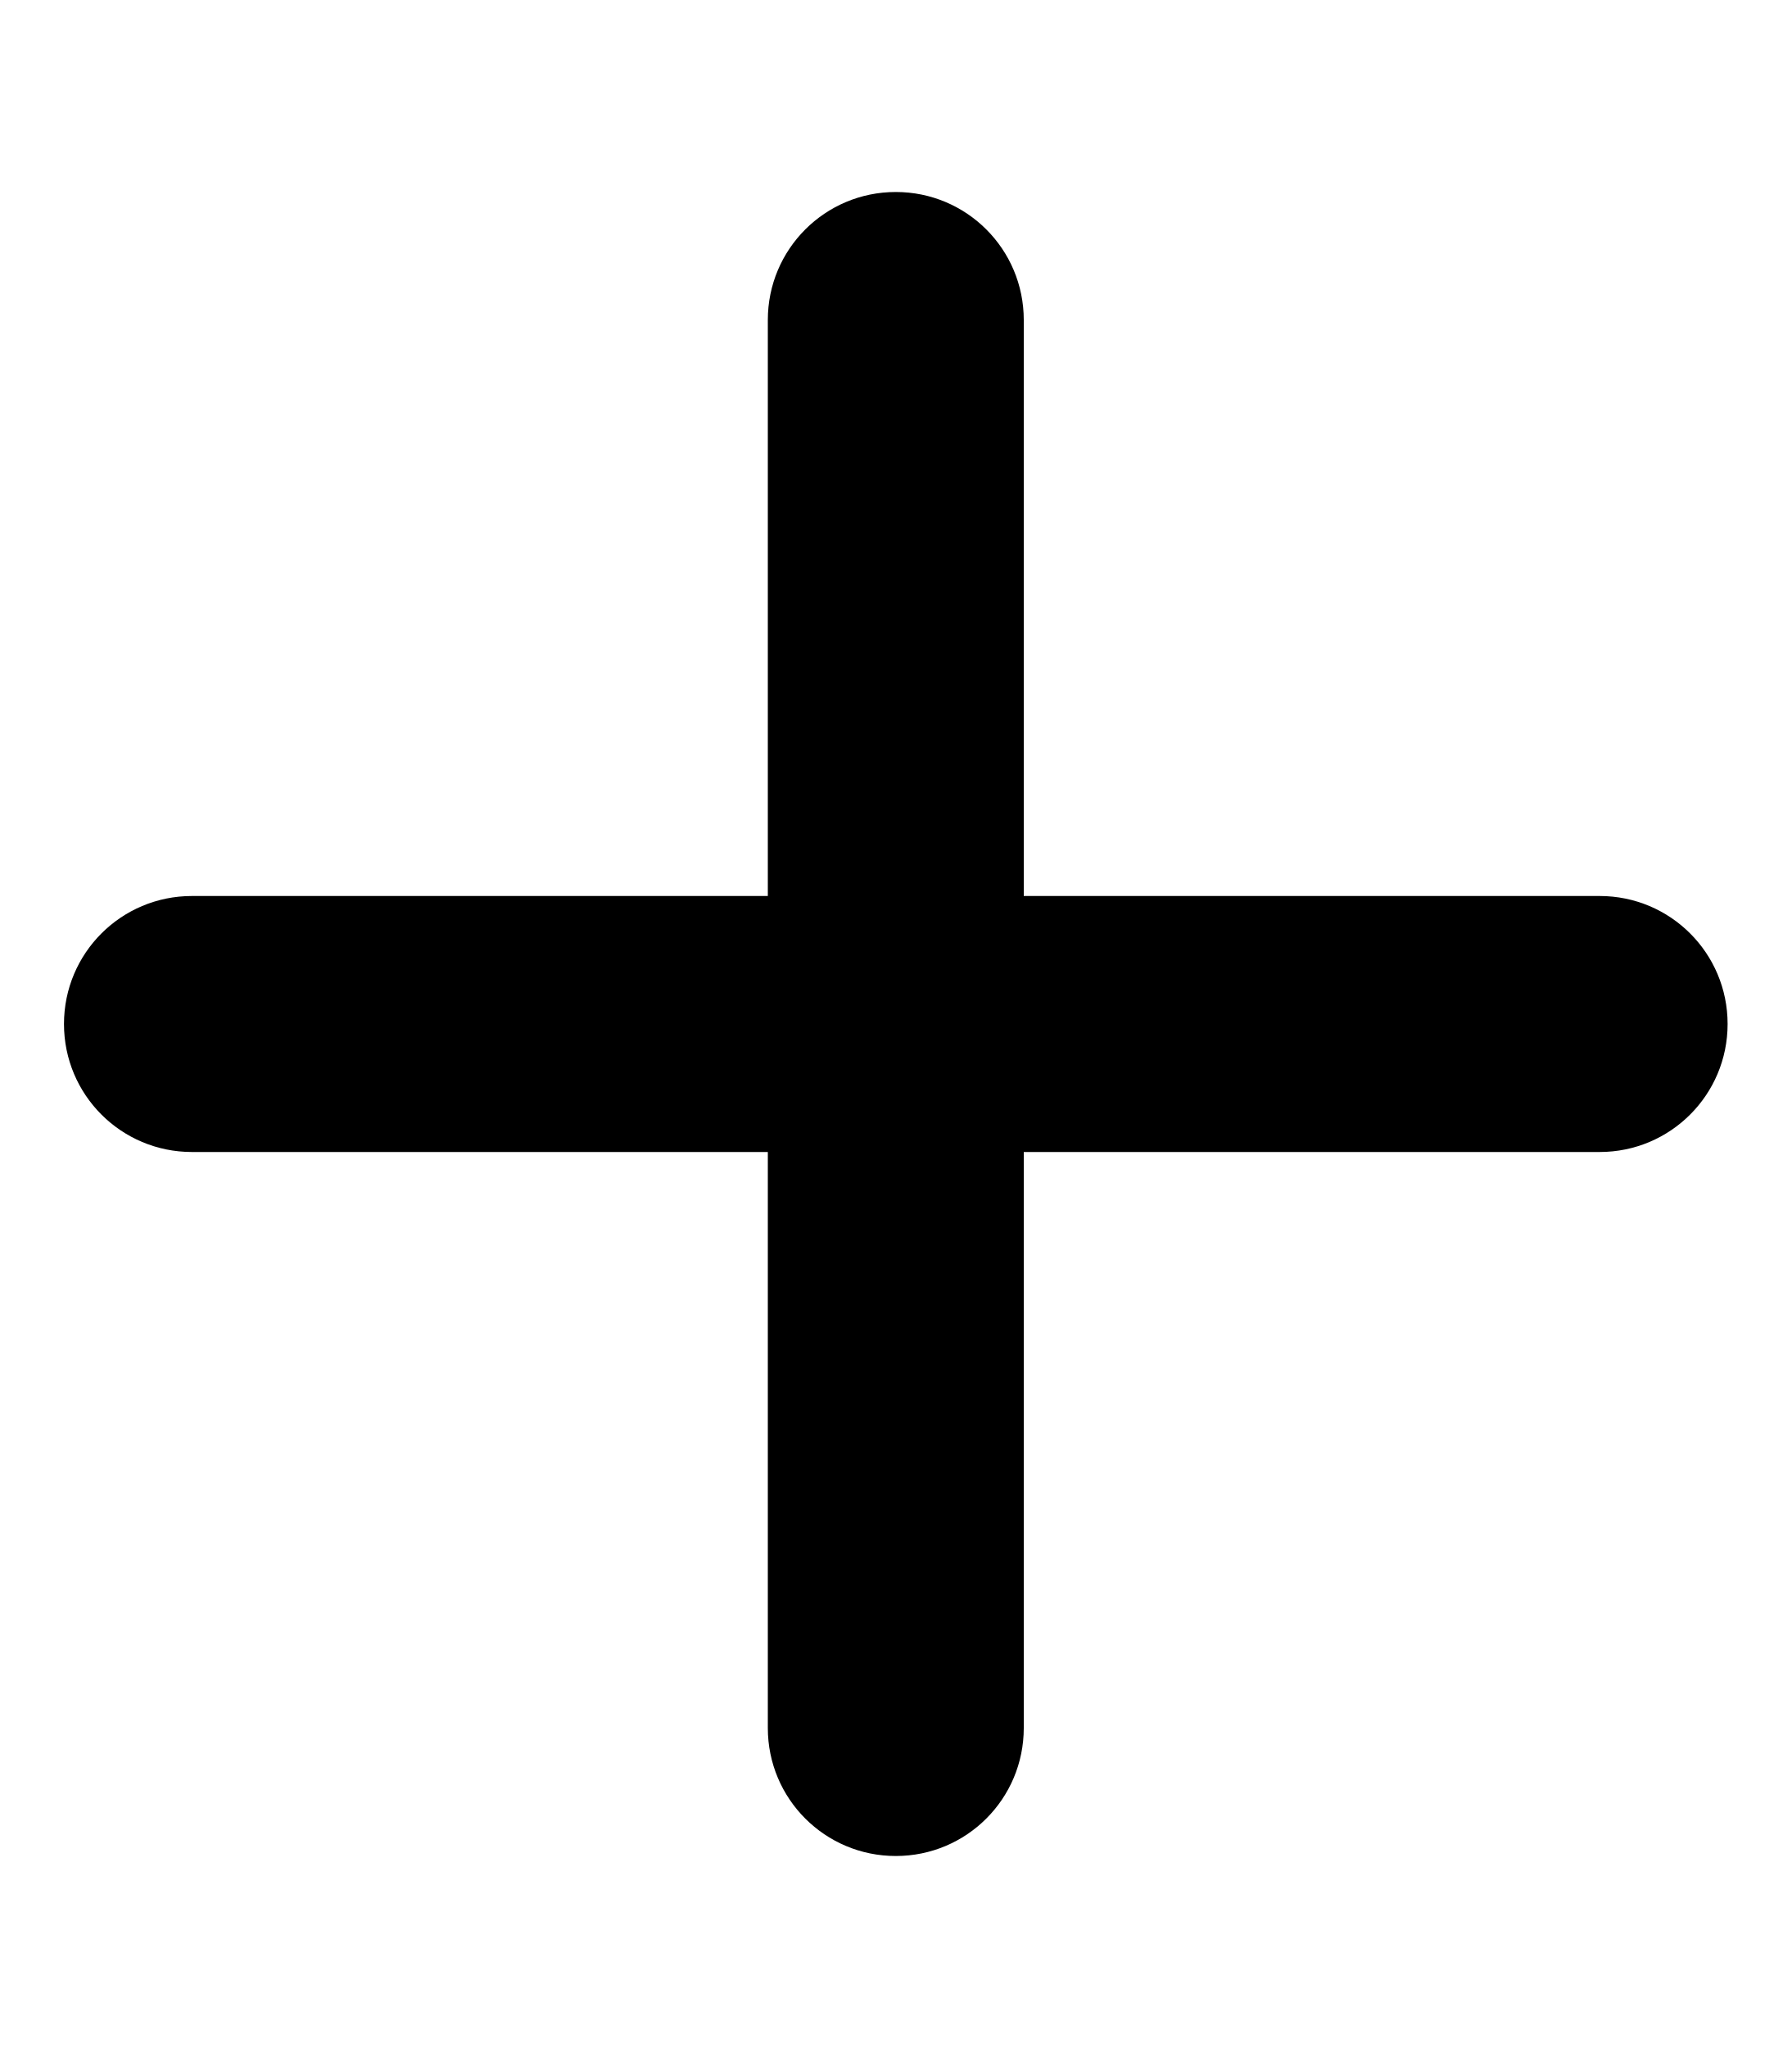
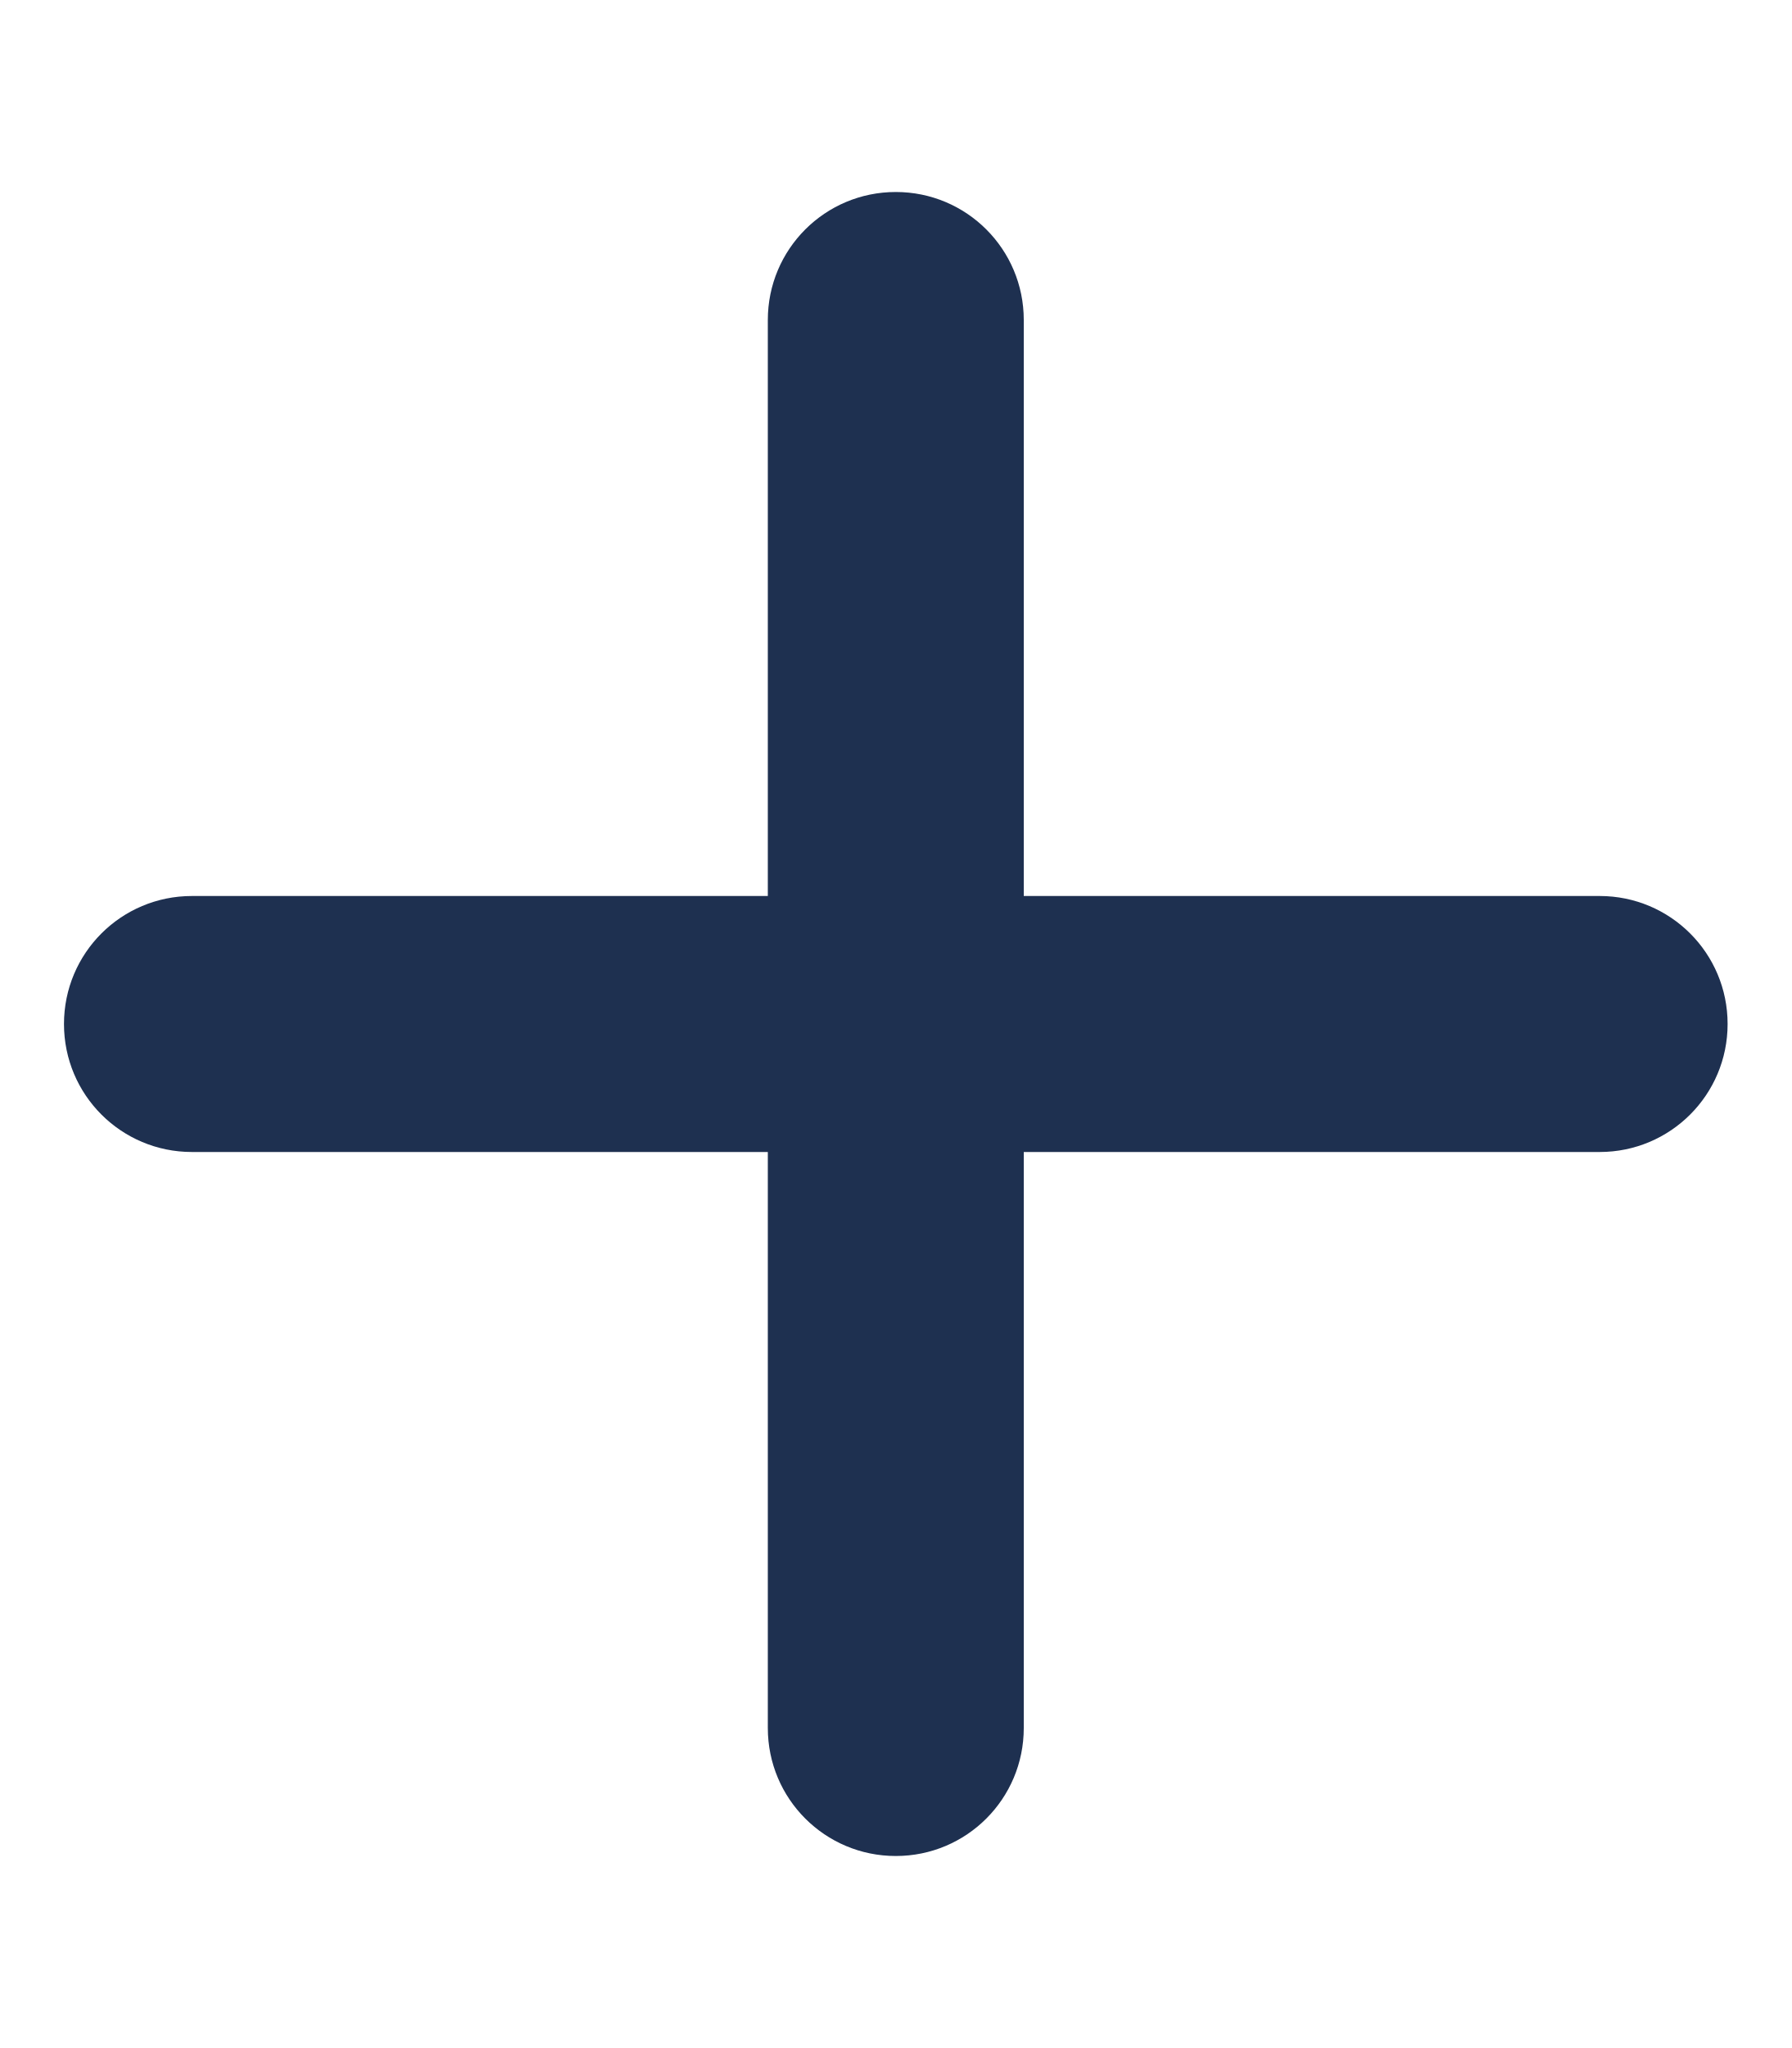
- <svg xmlns="http://www.w3.org/2000/svg" viewBox="0 0 448 512">
-   <path d="M256 80c0-17.7-14.3-32-32-32s-32 14.3-32 32V224H48c-17.7 0-32 14.3-32 32s14.3 32 32 32H192V432c0 17.7 14.3 32 32 32s32-14.3 32-32V288H400c17.7 0 32-14.3 32-32s-14.3-32-32-32H256V80z" />
+ <svg xmlns="http://www.w3.org/2000/svg" height="16" width="14" viewBox="0 0 448 512">
+   <path opacity="1" fill="#1E3050" d="M256 80c0-17.7-14.3-32-32-32s-32 14.3-32 32V224H48c-17.7 0-32 14.3-32 32s14.3 32 32 32H192V432c0 17.7 14.3 32 32 32s32-14.3 32-32V288H400c17.7 0 32-14.3 32-32s-14.3-32-32-32H256V80z" />
</svg>
